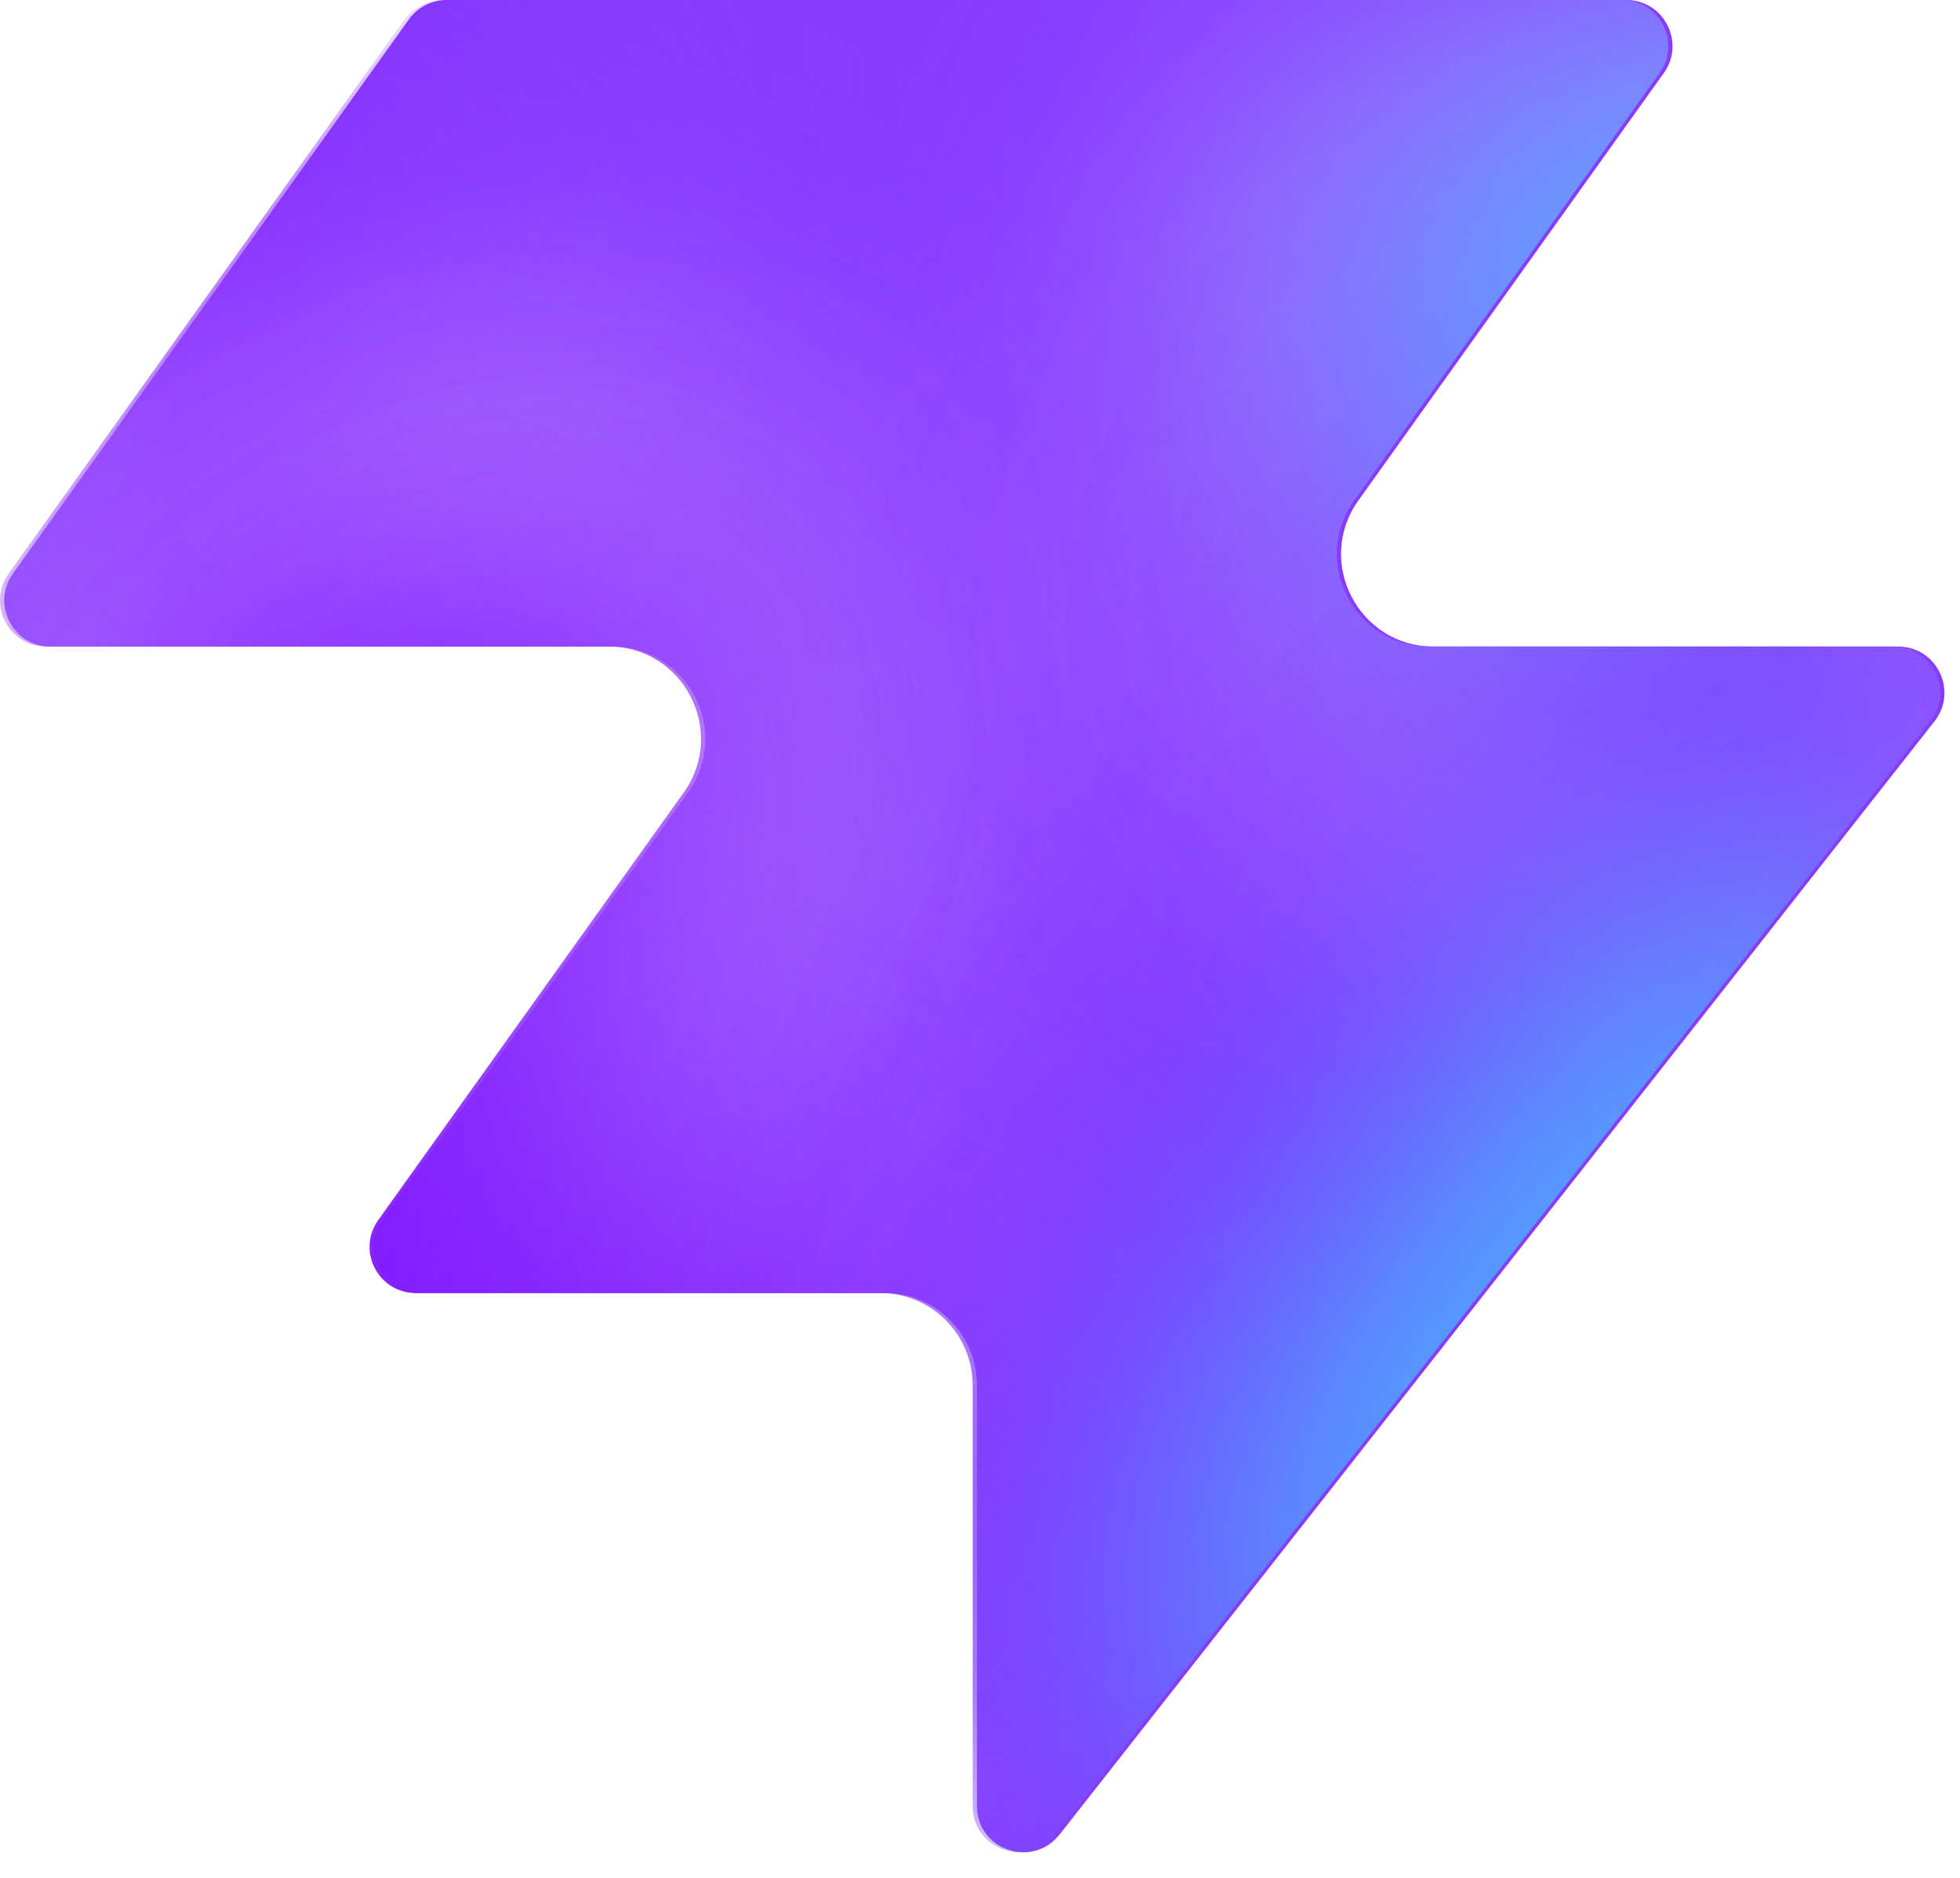
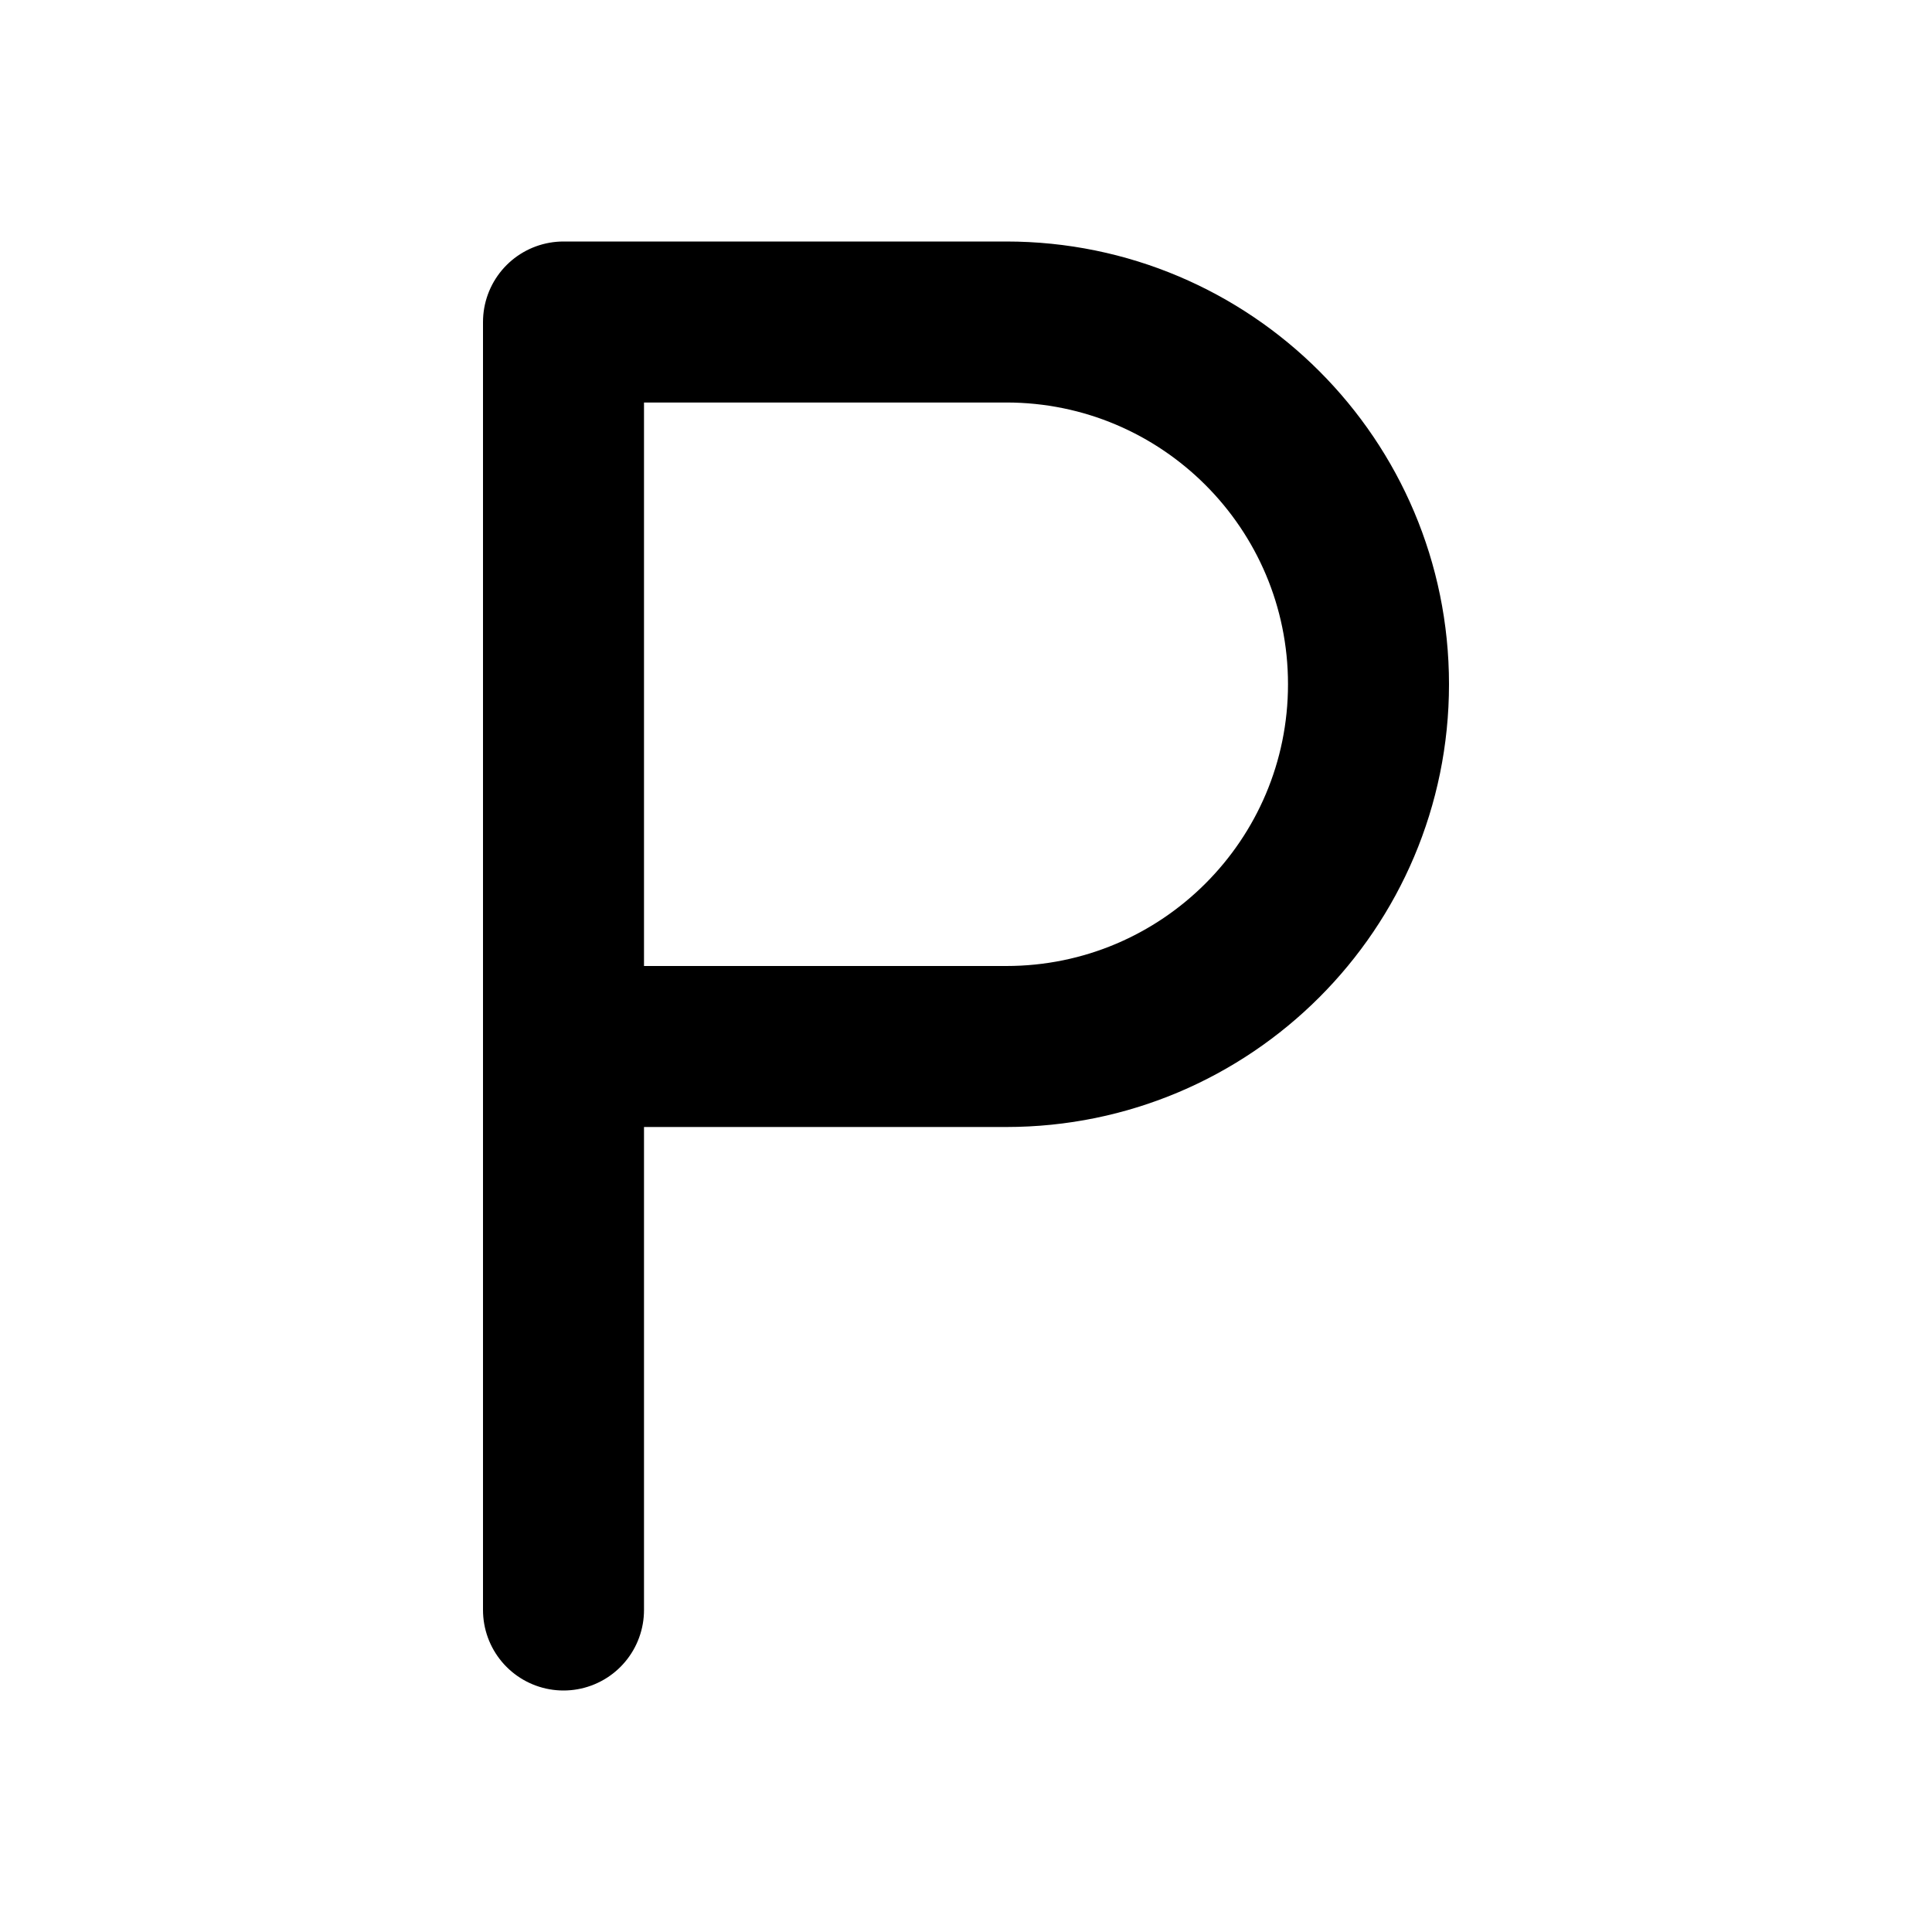
- <svg xmlns="http://www.w3.org/2000/svg" width="48" height="46" fill="none" viewBox="0 0 48 46">
-   <path fill="#863bff" d="M25.946 44.938c-.664.845-2.021.375-2.021-.698V33.937a2.26 2.26 0 0 0-2.262-2.262H10.287c-.92 0-1.456-1.04-.92-1.788l7.48-10.471c1.07-1.497 0-3.578-1.842-3.578H1.237c-.92 0-1.456-1.04-.92-1.788L10.013.474c.214-.297.556-.474.92-.474h28.894c.92 0 1.456 1.04.92 1.788l-7.48 10.471c-1.07 1.498 0 3.579 1.842 3.579h11.377c.943 0 1.473 1.088.89 1.83L25.947 44.94z" style="fill:#863bff;fill:color(display-p3 .525 .23 1);fill-opacity:1" />
-   <mask id="a" width="48" height="46" x="0" y="0" maskUnits="userSpaceOnUse" style="mask-type:alpha">
-     <path fill="#000" d="M25.842 44.938c-.664.844-2.021.375-2.021-.698V33.937a2.26 2.26 0 0 0-2.262-2.262H10.183c-.92 0-1.456-1.04-.92-1.788l7.48-10.471c1.07-1.498 0-3.579-1.842-3.579H1.133c-.92 0-1.456-1.04-.92-1.787L9.91.473c.214-.297.556-.474.92-.474h28.894c.92 0 1.456 1.04.92 1.788l-7.48 10.471c-1.07 1.498 0 3.578 1.842 3.578h11.377c.943 0 1.473 1.088.89 1.832L25.843 44.94z" style="fill:#000;fill-opacity:1" />
-   </mask>
-   <g mask="url(#a)">
-     <g filter="url(#b)">
-       <ellipse cx="5.508" cy="14.704" fill="#ede6ff" rx="5.508" ry="14.704" style="fill:#ede6ff;fill:color(display-p3 .927 .903 1);fill-opacity:1" transform="matrix(.00324 1 1 -.00324 -4.47 31.516)" />
-     </g>
-     <g filter="url(#c)">
-       <ellipse cx="10.399" cy="29.851" fill="#ede6ff" rx="10.399" ry="29.851" style="fill:#ede6ff;fill:color(display-p3 .927 .903 1);fill-opacity:1" transform="matrix(.00324 1 1 -.00324 -39.328 7.883)" />
-     </g>
-     <g filter="url(#d)">
-       <ellipse cx="5.508" cy="30.487" fill="#7e14ff" rx="5.508" ry="30.487" style="fill:#7e14ff;fill:color(display-p3 .492 .077 1);fill-opacity:1" transform="rotate(89.814 -25.913 -14.639)scale(1 -1)" />
-     </g>
-     <g filter="url(#e)">
-       <ellipse cx="5.508" cy="30.599" fill="#7e14ff" rx="5.508" ry="30.599" style="fill:#7e14ff;fill:color(display-p3 .492 .077 1);fill-opacity:1" transform="rotate(89.814 -32.644 -3.334)scale(1 -1)" />
-     </g>
-     <g filter="url(#f)">
-       <ellipse cx="5.508" cy="30.599" fill="#7e14ff" rx="5.508" ry="30.599" style="fill:#7e14ff;fill:color(display-p3 .492 .077 1);fill-opacity:1" transform="matrix(.00324 1 1 -.00324 -34.34 30.47)" />
-     </g>
-     <g filter="url(#g)">
-       <ellipse cx="14.072" cy="22.078" fill="#ede6ff" rx="14.072" ry="22.078" style="fill:#ede6ff;fill:color(display-p3 .927 .903 1);fill-opacity:1" transform="rotate(93.35 24.506 48.493)scale(-1 1)" />
-     </g>
-     <g filter="url(#h)">
-       <ellipse cx="3.47" cy="21.501" fill="#7e14ff" rx="3.47" ry="21.501" style="fill:#7e14ff;fill:color(display-p3 .492 .077 1);fill-opacity:1" transform="rotate(89.009 28.708 47.59)scale(-1 1)" />
-     </g>
-     <g filter="url(#i)">
-       <ellipse cx="3.47" cy="21.501" fill="#7e14ff" rx="3.47" ry="21.501" style="fill:#7e14ff;fill:color(display-p3 .492 .077 1);fill-opacity:1" transform="rotate(89.009 28.708 47.59)scale(-1 1)" />
-     </g>
-     <g filter="url(#j)">
-       <ellipse cx=".387" cy="8.972" fill="#7e14ff" rx="4.407" ry="29.108" style="fill:#7e14ff;fill:color(display-p3 .492 .077 1);fill-opacity:1" transform="rotate(39.51 .387 8.972)" />
-     </g>
-     <g filter="url(#k)">
-       <ellipse cx="47.523" cy="-6.092" fill="#7e14ff" rx="4.407" ry="29.108" style="fill:#7e14ff;fill:color(display-p3 .492 .077 1);fill-opacity:1" transform="rotate(37.892 47.523 -6.092)" />
-     </g>
-     <g filter="url(#l)">
-       <ellipse cx="41.412" cy="6.333" fill="#47bfff" rx="5.971" ry="9.665" style="fill:#47bfff;fill:color(display-p3 .28 .748 1);fill-opacity:1" transform="rotate(37.892 41.412 6.333)" />
-     </g>
-     <g filter="url(#m)">
-       <ellipse cx="-1.879" cy="38.332" fill="#7e14ff" rx="4.407" ry="29.108" style="fill:#7e14ff;fill:color(display-p3 .492 .077 1);fill-opacity:1" transform="rotate(37.892 -1.88 38.332)" />
-     </g>
-     <g filter="url(#n)">
-       <ellipse cx="-1.879" cy="38.332" fill="#7e14ff" rx="4.407" ry="29.108" style="fill:#7e14ff;fill:color(display-p3 .492 .077 1);fill-opacity:1" transform="rotate(37.892 -1.88 38.332)" />
-     </g>
-     <g filter="url(#o)">
-       <ellipse cx="35.651" cy="29.907" fill="#7e14ff" rx="4.407" ry="29.108" style="fill:#7e14ff;fill:color(display-p3 .492 .077 1);fill-opacity:1" transform="rotate(37.892 35.651 29.907)" />
-     </g>
-     <g filter="url(#p)">
-       <ellipse cx="38.418" cy="32.4" fill="#47bfff" rx="5.971" ry="15.297" style="fill:#47bfff;fill:color(display-p3 .28 .748 1);fill-opacity:1" transform="rotate(37.892 38.418 32.4)" />
-     </g>
-   </g>
-   <defs>
-     <filter id="b" width="60.045" height="41.654" x="-19.77" y="16.149" color-interpolation-filters="sRGB" filterUnits="userSpaceOnUse">
-       <feFlood flood-opacity="0" result="BackgroundImageFix" />
-       <feBlend in="SourceGraphic" in2="BackgroundImageFix" result="shape" />
-       <feGaussianBlur result="effect1_foregroundBlur_2002_17158" stdDeviation="7.659" />
-     </filter>
-     <filter id="c" width="90.34" height="51.437" x="-54.613" y="-7.533" color-interpolation-filters="sRGB" filterUnits="userSpaceOnUse">
-       <feFlood flood-opacity="0" result="BackgroundImageFix" />
-       <feBlend in="SourceGraphic" in2="BackgroundImageFix" result="shape" />
-       <feGaussianBlur result="effect1_foregroundBlur_2002_17158" stdDeviation="7.659" />
-     </filter>
-     <filter id="d" width="79.355" height="29.4" x="-49.64" y="2.03" color-interpolation-filters="sRGB" filterUnits="userSpaceOnUse">
-       <feFlood flood-opacity="0" result="BackgroundImageFix" />
-       <feBlend in="SourceGraphic" in2="BackgroundImageFix" result="shape" />
-       <feGaussianBlur result="effect1_foregroundBlur_2002_17158" stdDeviation="4.596" />
-     </filter>
-     <filter id="e" width="79.579" height="29.4" x="-45.045" y="20.029" color-interpolation-filters="sRGB" filterUnits="userSpaceOnUse">
-       <feFlood flood-opacity="0" result="BackgroundImageFix" />
-       <feBlend in="SourceGraphic" in2="BackgroundImageFix" result="shape" />
-       <feGaussianBlur result="effect1_foregroundBlur_2002_17158" stdDeviation="4.596" />
-     </filter>
-     <filter id="f" width="79.579" height="29.4" x="-43.513" y="21.178" color-interpolation-filters="sRGB" filterUnits="userSpaceOnUse">
-       <feFlood flood-opacity="0" result="BackgroundImageFix" />
-       <feBlend in="SourceGraphic" in2="BackgroundImageFix" result="shape" />
-       <feGaussianBlur result="effect1_foregroundBlur_2002_17158" stdDeviation="4.596" />
-     </filter>
-     <filter id="g" width="74.749" height="58.852" x="15.756" y="-17.901" color-interpolation-filters="sRGB" filterUnits="userSpaceOnUse">
-       <feFlood flood-opacity="0" result="BackgroundImageFix" />
-       <feBlend in="SourceGraphic" in2="BackgroundImageFix" result="shape" />
-       <feGaussianBlur result="effect1_foregroundBlur_2002_17158" stdDeviation="7.659" />
-     </filter>
-     <filter id="h" width="61.377" height="25.362" x="23.548" y="2.284" color-interpolation-filters="sRGB" filterUnits="userSpaceOnUse">
-       <feFlood flood-opacity="0" result="BackgroundImageFix" />
-       <feBlend in="SourceGraphic" in2="BackgroundImageFix" result="shape" />
-       <feGaussianBlur result="effect1_foregroundBlur_2002_17158" stdDeviation="4.596" />
-     </filter>
-     <filter id="i" width="61.377" height="25.362" x="23.548" y="2.284" color-interpolation-filters="sRGB" filterUnits="userSpaceOnUse">
-       <feFlood flood-opacity="0" result="BackgroundImageFix" />
-       <feBlend in="SourceGraphic" in2="BackgroundImageFix" result="shape" />
-       <feGaussianBlur result="effect1_foregroundBlur_2002_17158" stdDeviation="4.596" />
-     </filter>
-     <filter id="j" width="56.045" height="63.649" x="-27.636" y="-22.853" color-interpolation-filters="sRGB" filterUnits="userSpaceOnUse">
-       <feFlood flood-opacity="0" result="BackgroundImageFix" />
-       <feBlend in="SourceGraphic" in2="BackgroundImageFix" result="shape" />
-       <feGaussianBlur result="effect1_foregroundBlur_2002_17158" stdDeviation="4.596" />
-     </filter>
-     <filter id="k" width="54.814" height="64.646" x="20.116" y="-38.415" color-interpolation-filters="sRGB" filterUnits="userSpaceOnUse">
-       <feFlood flood-opacity="0" result="BackgroundImageFix" />
-       <feBlend in="SourceGraphic" in2="BackgroundImageFix" result="shape" />
-       <feGaussianBlur result="effect1_foregroundBlur_2002_17158" stdDeviation="4.596" />
-     </filter>
-     <filter id="l" width="33.541" height="35.313" x="24.641" y="-11.323" color-interpolation-filters="sRGB" filterUnits="userSpaceOnUse">
-       <feFlood flood-opacity="0" result="BackgroundImageFix" />
-       <feBlend in="SourceGraphic" in2="BackgroundImageFix" result="shape" />
-       <feGaussianBlur result="effect1_foregroundBlur_2002_17158" stdDeviation="4.596" />
-     </filter>
-     <filter id="m" width="54.814" height="64.646" x="-29.286" y="6.009" color-interpolation-filters="sRGB" filterUnits="userSpaceOnUse">
-       <feFlood flood-opacity="0" result="BackgroundImageFix" />
-       <feBlend in="SourceGraphic" in2="BackgroundImageFix" result="shape" />
-       <feGaussianBlur result="effect1_foregroundBlur_2002_17158" stdDeviation="4.596" />
-     </filter>
-     <filter id="n" width="54.814" height="64.646" x="-29.286" y="6.009" color-interpolation-filters="sRGB" filterUnits="userSpaceOnUse">
-       <feFlood flood-opacity="0" result="BackgroundImageFix" />
-       <feBlend in="SourceGraphic" in2="BackgroundImageFix" result="shape" />
-       <feGaussianBlur result="effect1_foregroundBlur_2002_17158" stdDeviation="4.596" />
-     </filter>
-     <filter id="o" width="54.814" height="64.646" x="8.244" y="-2.416" color-interpolation-filters="sRGB" filterUnits="userSpaceOnUse">
-       <feFlood flood-opacity="0" result="BackgroundImageFix" />
-       <feBlend in="SourceGraphic" in2="BackgroundImageFix" result="shape" />
-       <feGaussianBlur result="effect1_foregroundBlur_2002_17158" stdDeviation="4.596" />
-     </filter>
-     <filter id="p" width="39.409" height="43.623" x="18.713" y="10.588" color-interpolation-filters="sRGB" filterUnits="userSpaceOnUse">
-       <feFlood flood-opacity="0" result="BackgroundImageFix" />
-       <feBlend in="SourceGraphic" in2="BackgroundImageFix" result="shape" />
-       <feGaussianBlur result="effect1_foregroundBlur_2002_17158" stdDeviation="4.596" />
-     </filter>
-   </defs>
+ <svg xmlns="http://www.w3.org/2000/svg" class="icon icon-tabler icon-tabler-letter-p" width="24" height="24" viewBox="0 0 24 24" stroke-width="2" stroke="currentColor" fill="none" stroke-linecap="round" stroke-linejoin="round">
+   <path stroke="none" d="M0 0h24v24H0z" fill="none" />
+   <path d="M7 20v-16h5.5a4 4 0 0 1 0 9h-5.5" />
</svg>
